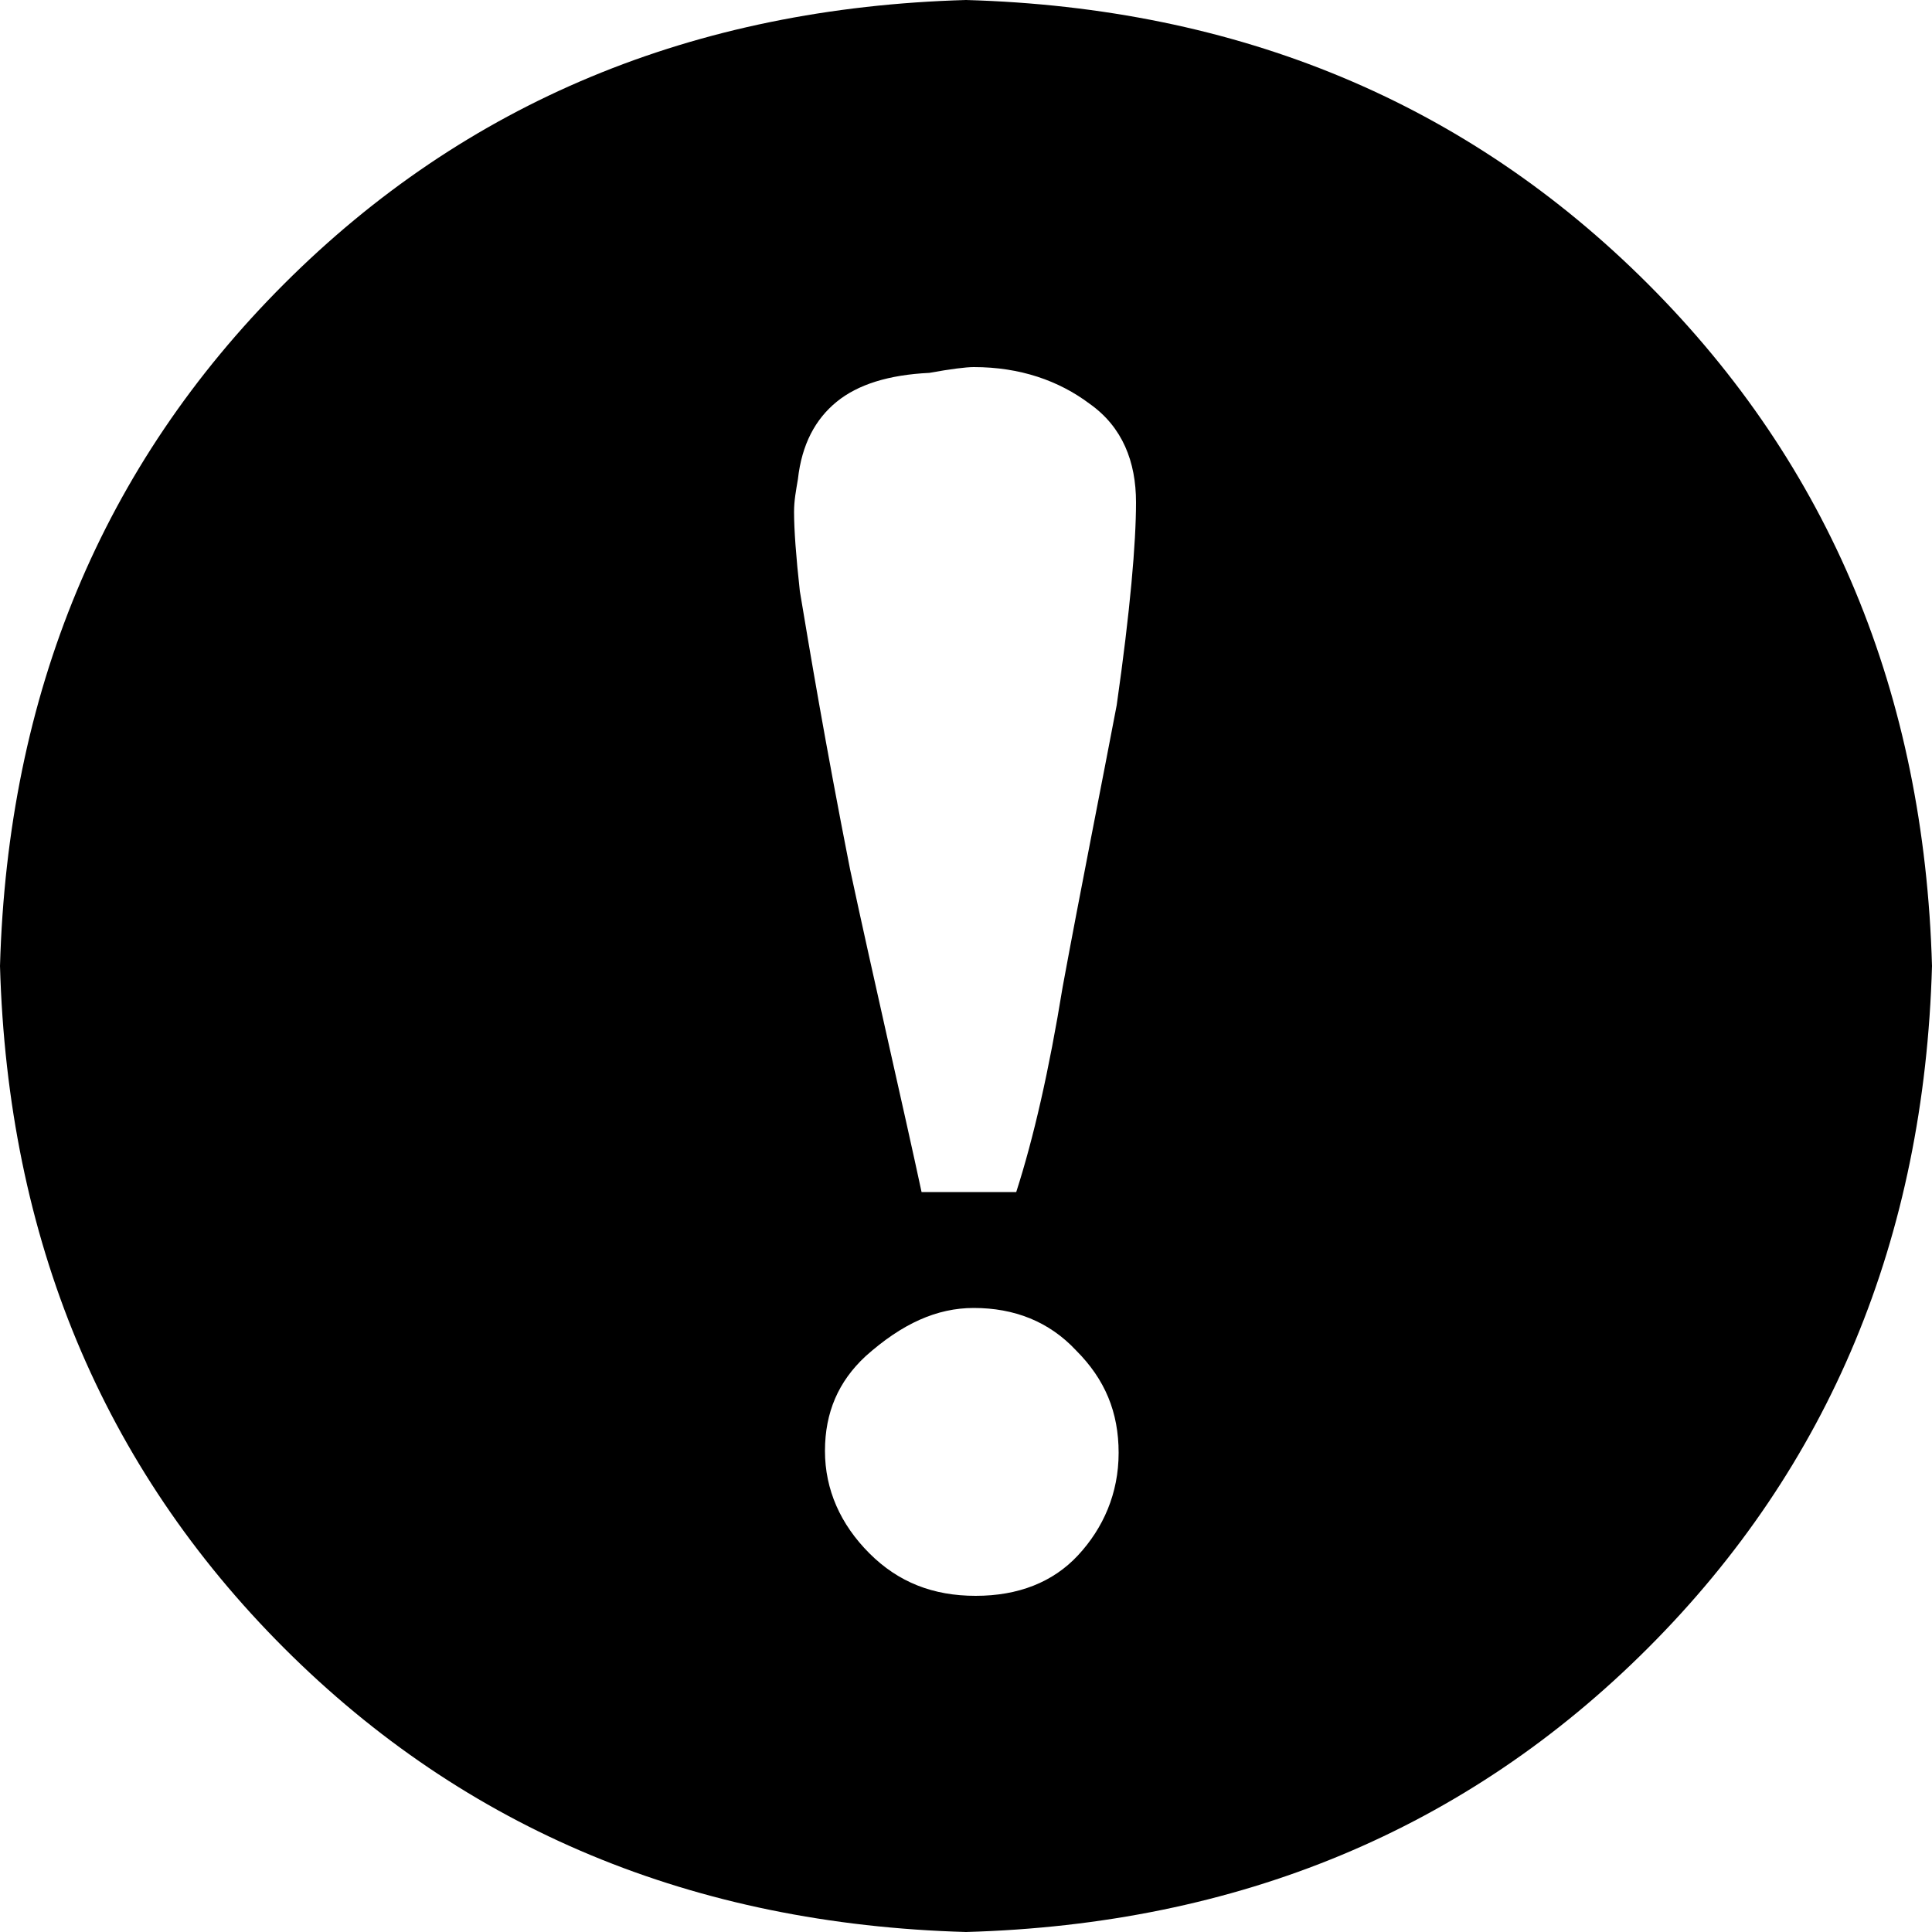
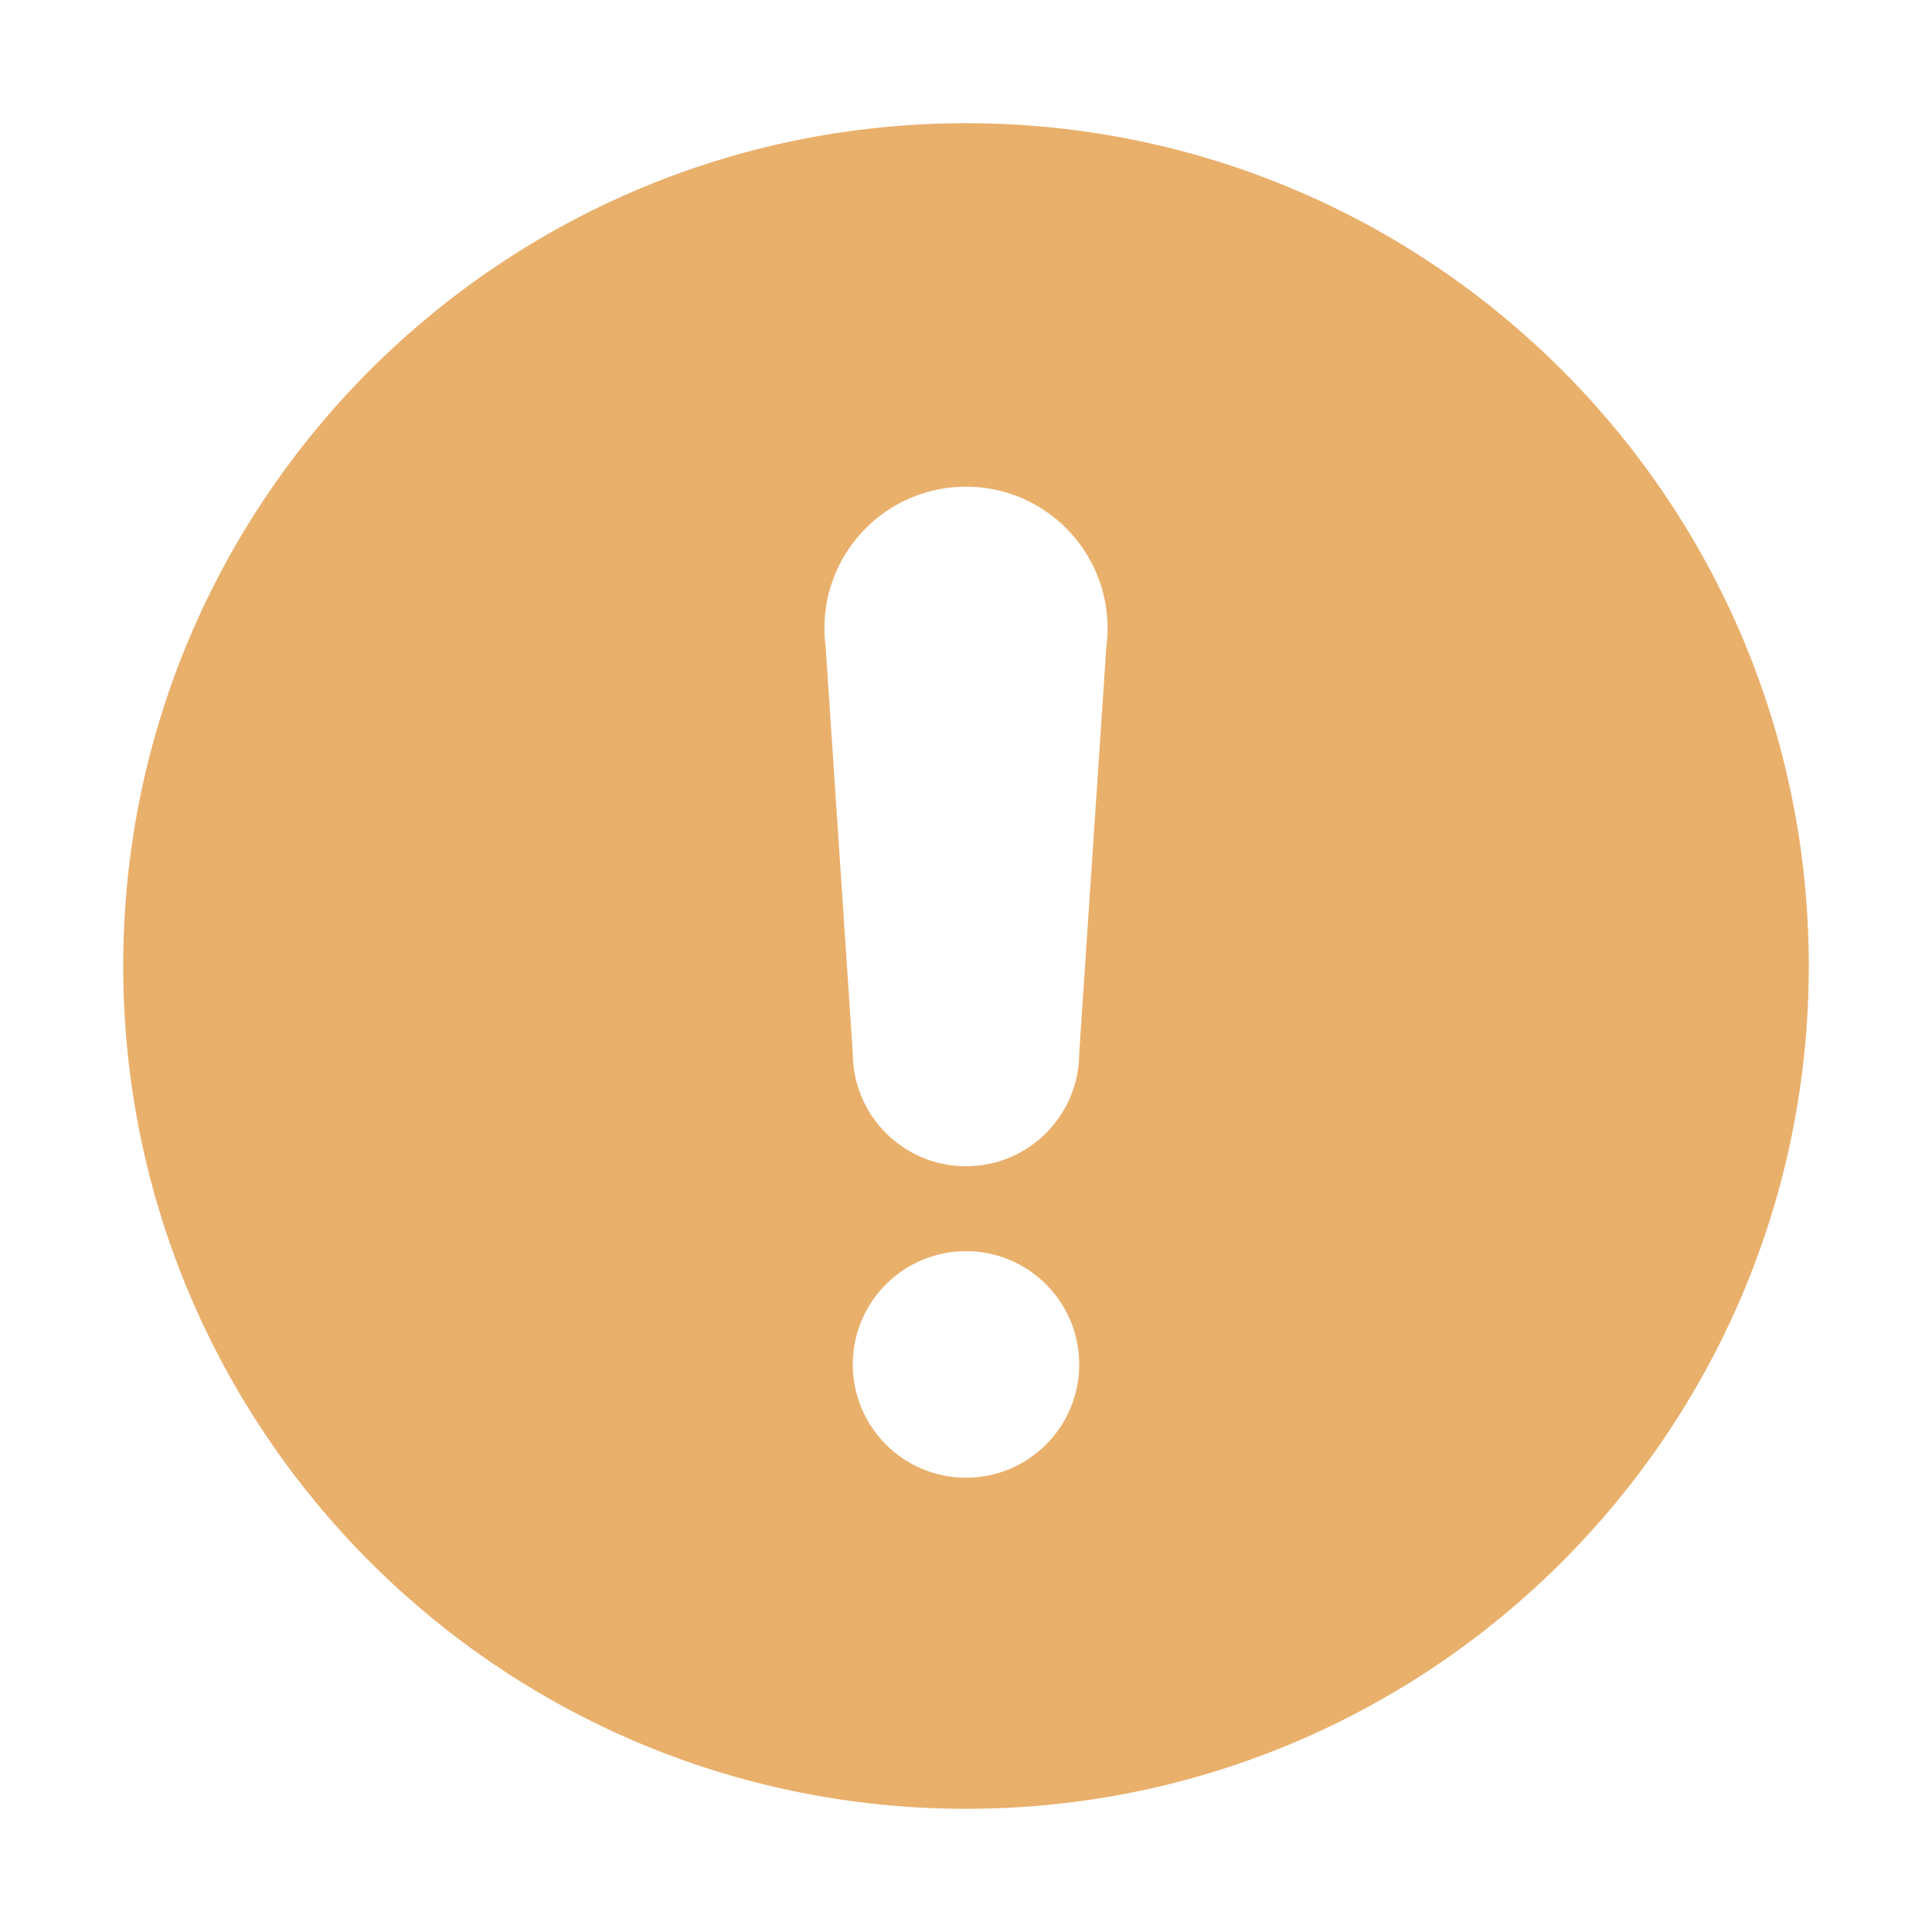
- <svg xmlns="http://www.w3.org/2000/svg" t="1536248186071" class="icon" style="" viewBox="0 0 1024 1024" version="1.1" p-id="5912" width="200" height="200">
+ <svg xmlns="http://www.w3.org/2000/svg" t="1536382524033" class="icon" style="" viewBox="0 0 1024 1024" version="1.1" p-id="3569" width="18" height="18">
  <defs>
    <style type="text/css" />
  </defs>
-   <path d="M512 1024c-144.384-4.096-265.216-54.272-361.472-150.528S4.096 656.384 0 512c4.096-144.384 54.272-265.216 150.528-361.472S367.616 4.096 512 0c144.384 4.096 265.216 54.272 361.472 150.528S1019.904 367.616 1024 512c-4.096 144.384-54.272 265.216-150.528 361.472S656.384 1019.904 512 1024z m-51.2-200.704c15.36 15.36 33.792 22.528 56.32 22.528s40.96-7.168 54.272-21.504 21.504-32.768 21.504-54.272-7.168-38.912-22.528-54.272c-14.336-15.36-32.768-22.528-54.272-22.528-19.456 0-37.888 8.192-57.344 25.6-14.336 13.312-21.504 29.696-21.504 50.176s8.192 38.912 23.552 54.272z m116.736-609.28c-16.384-12.288-36.864-19.456-61.44-19.456-4.096 0-12.288 1.024-23.552 3.072-21.504 1.024-37.888 6.144-49.152 15.36s-18.432 22.528-20.48 40.96c-1.024 6.144-2.048 11.264-2.048 17.408 0 9.216 1.024 23.552 3.072 41.984 5.12 30.72 13.312 79.872 26.624 147.456 12.288 57.344 28.672 128 37.888 171.008h50.176c9.216-28.672 17.408-64.512 24.576-108.544 9.216-50.176 21.504-111.616 28.672-149.504 7.168-50.176 10.24-86.016 10.24-107.52s-7.168-39.936-24.576-52.224z" p-id="5913" />
+   <path d="M511.999 65.29C265.298 65.29 65.301 265.301 65.301 511.989c0 246.695 199.996 446.72 446.698 446.72s446.698-200.026 446.698-446.72C958.697 265.301 758.701 65.29 511.999 65.29L511.999 65.29zM511.999 783.214c-33.153 0-60.012-26.885-60.012-60.039 0-33.14 26.858-60.025 60.012-60.025s60.011 26.885 60.011 60.025C572.009 756.329 545.153 783.214 511.999 783.214L511.999 783.214zM586.391 342.71l-14.382 215.381c0 33.153-26.857 60.039-60.011 60.039s-60.012-26.885-60.012-60.039l-14.381-215.381c-0.407-3.192-0.641-6.426-0.641-9.736 0-41.441 33.59-75.031 75.032-75.031 41.441 0 75.031 33.59 75.031 75.031C587.03 336.283 586.798 339.518 586.391 342.71L586.391 342.71zM597.151 316.995" p-id="3570" fill="#e9b06c" />
</svg>
